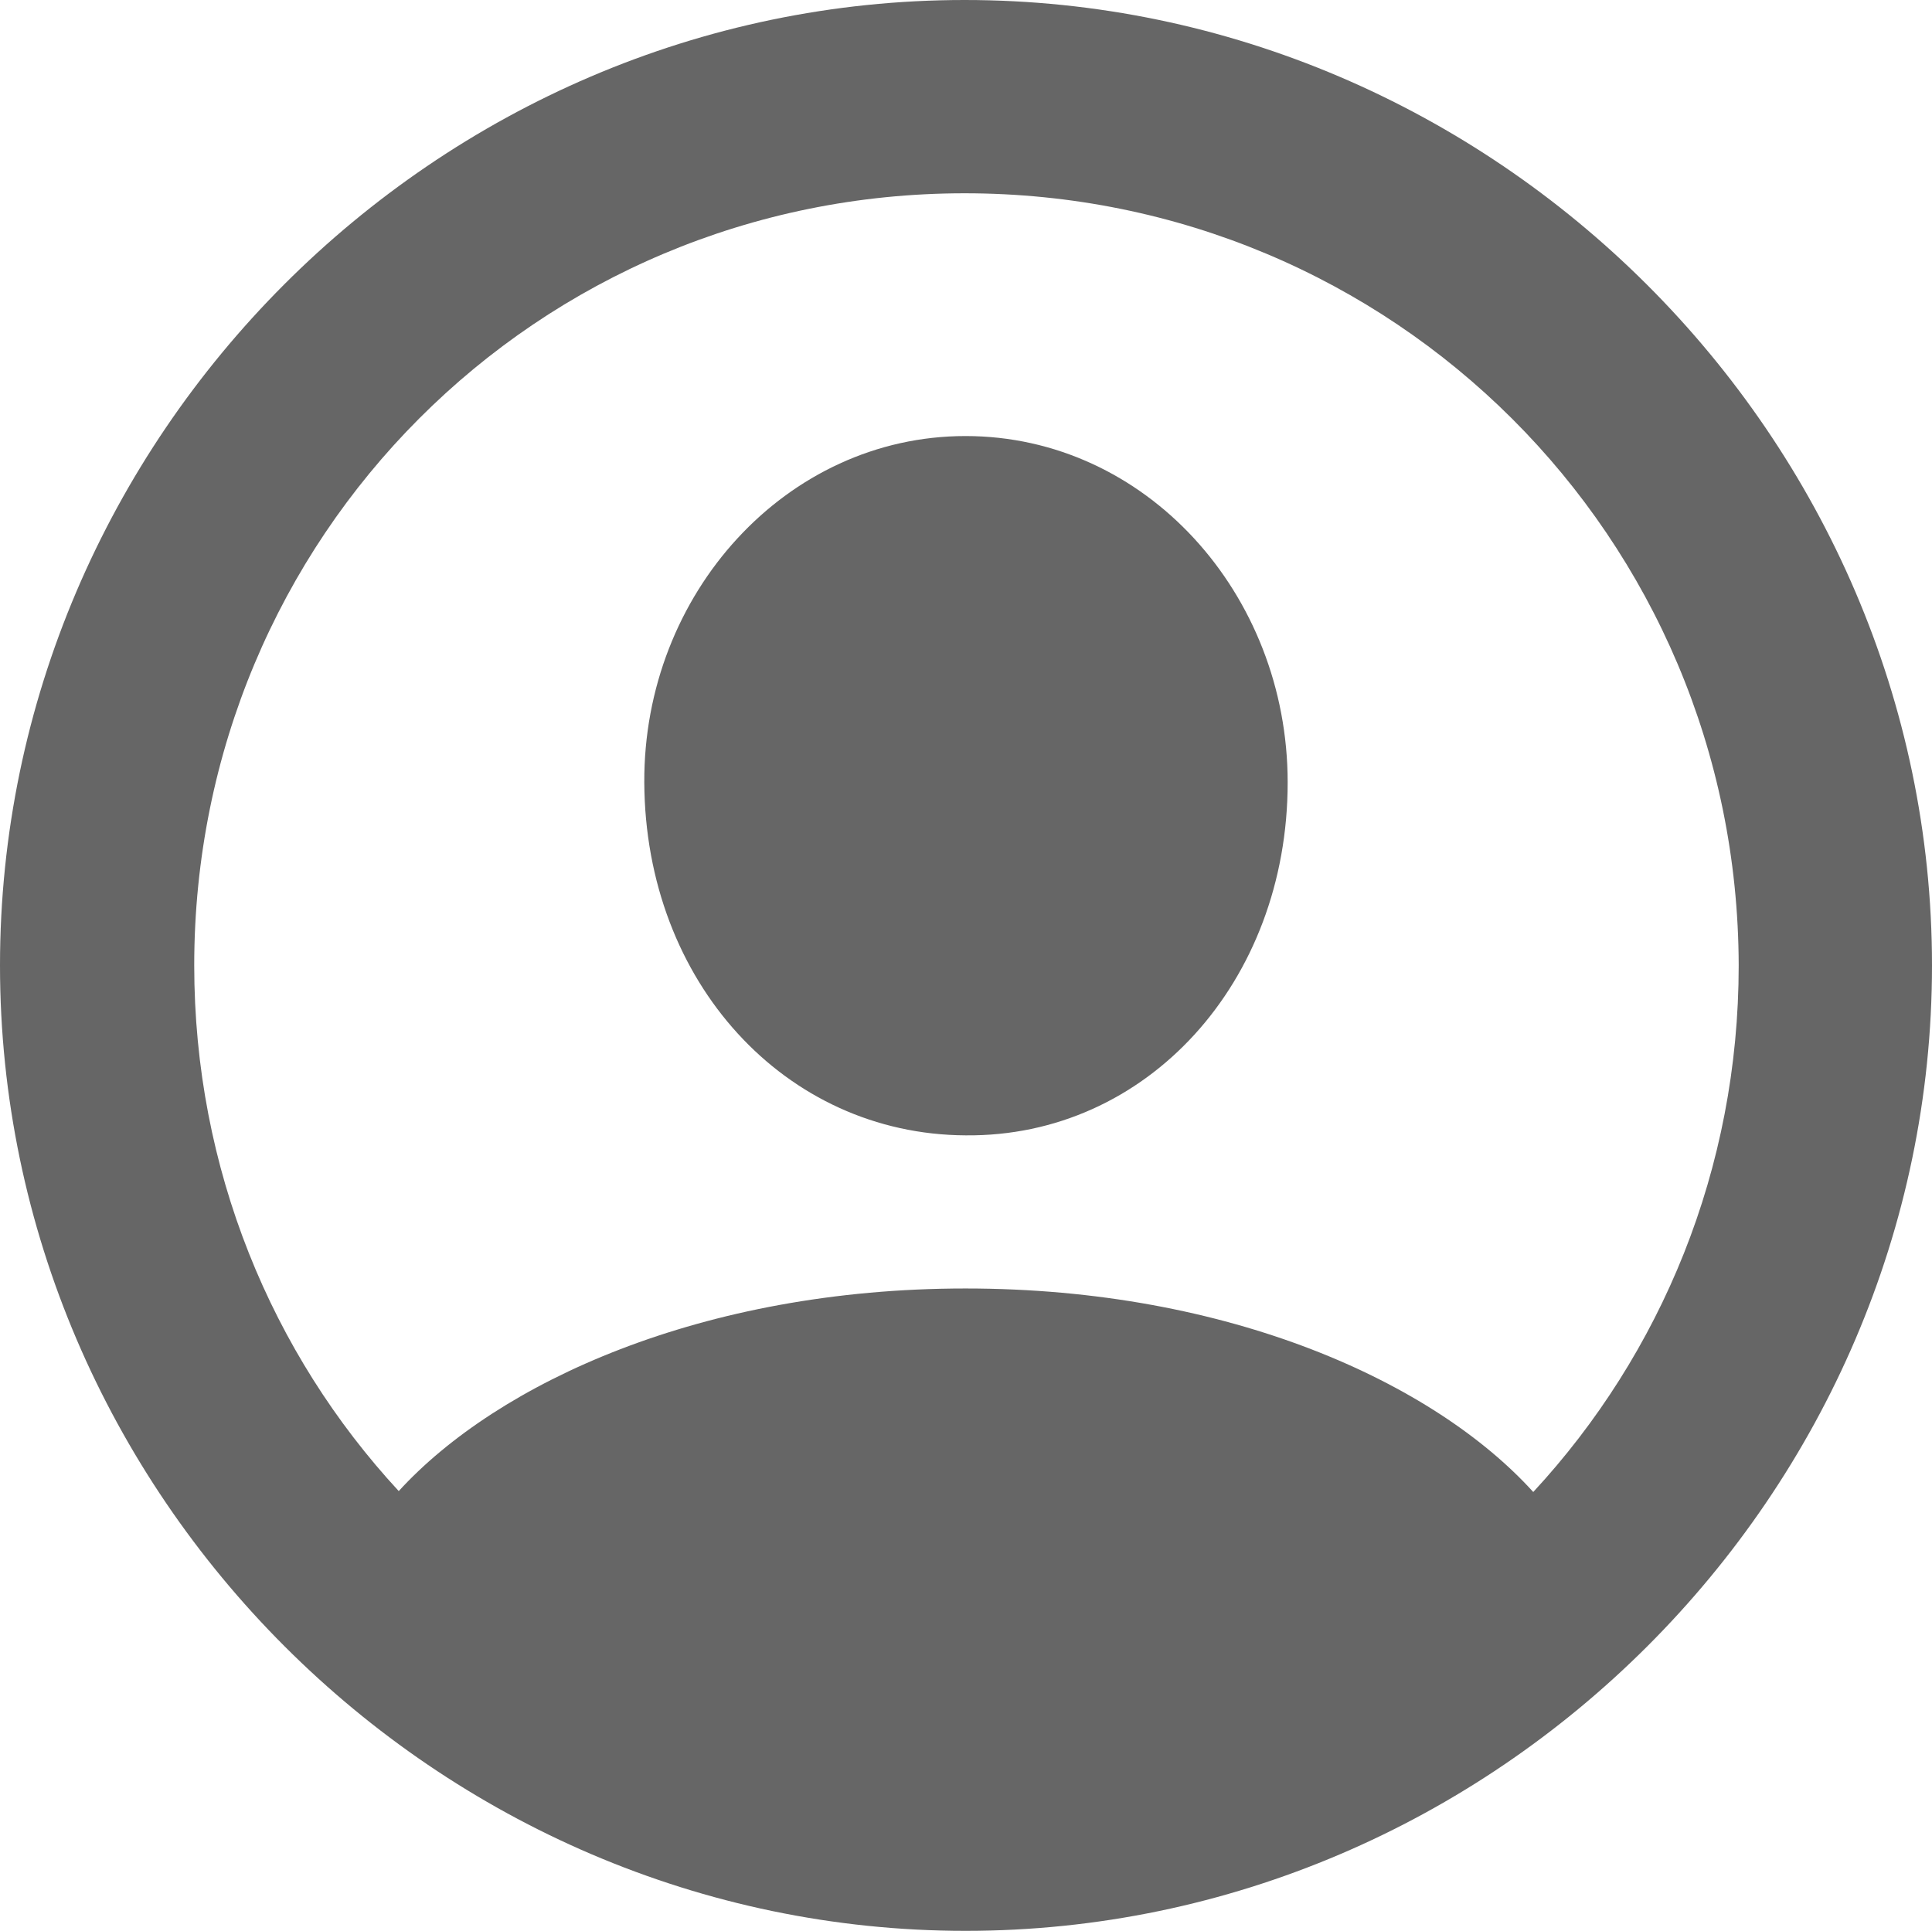
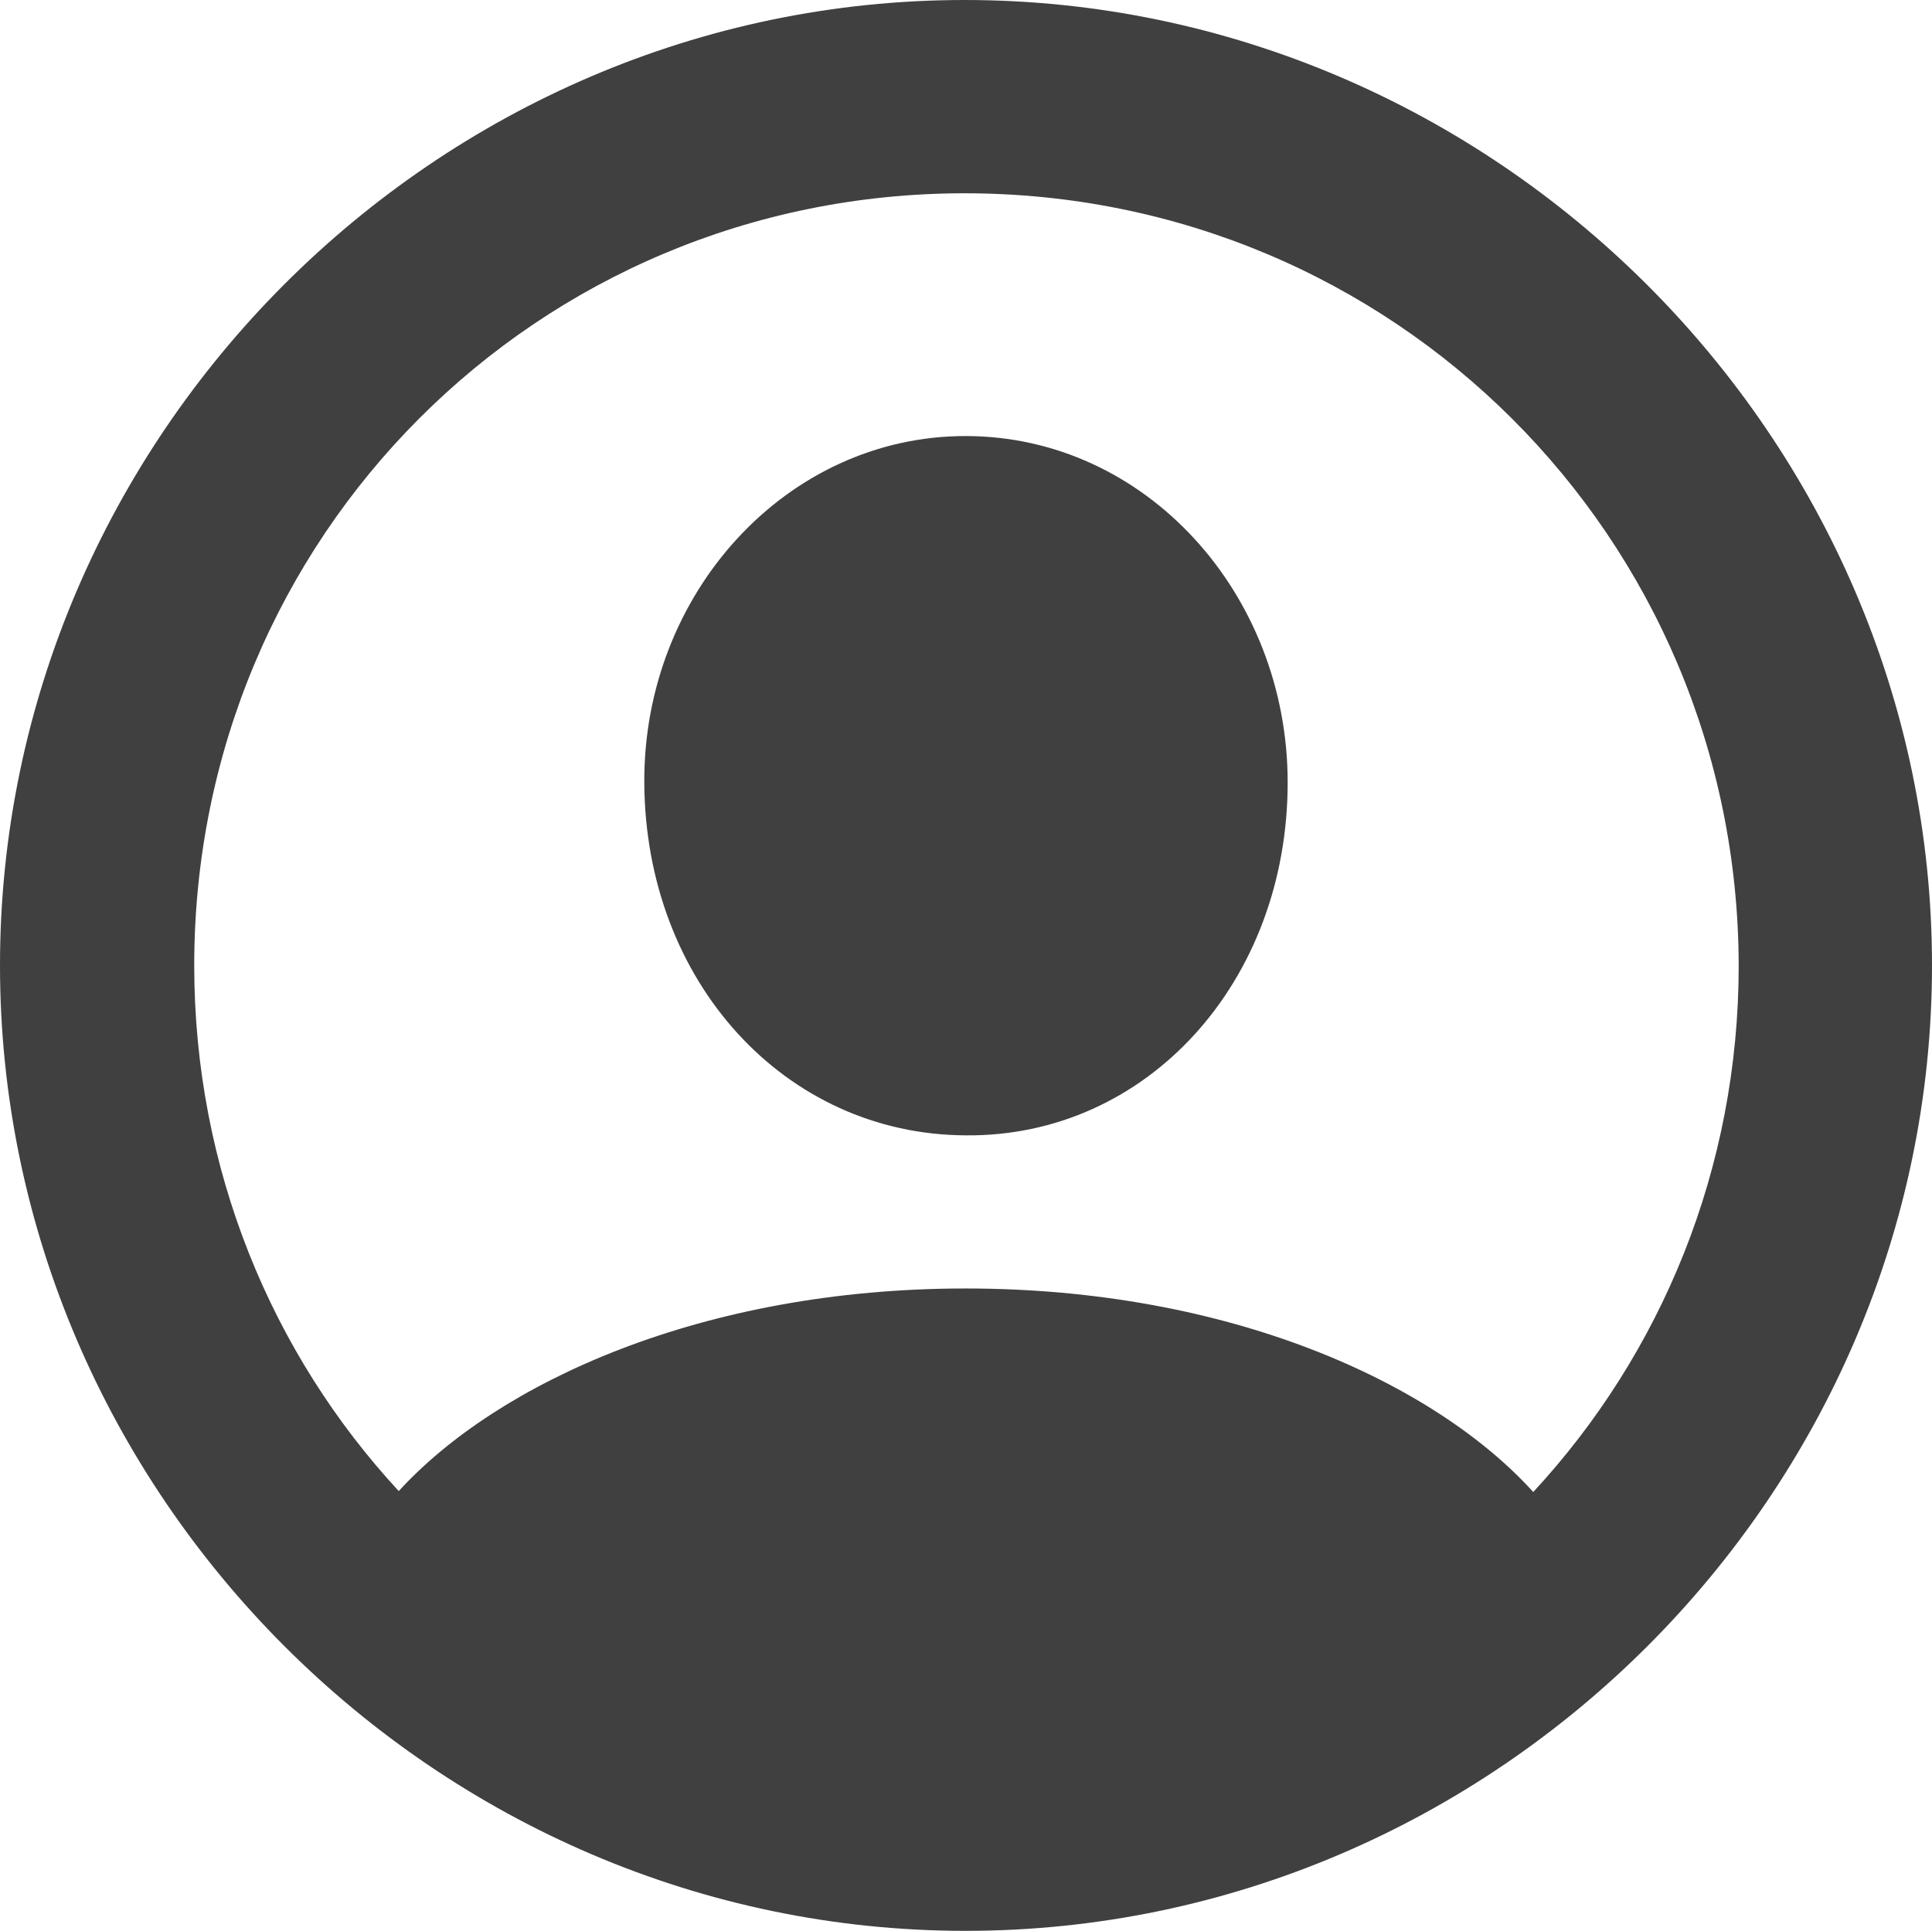
<svg xmlns="http://www.w3.org/2000/svg" xmlns:xlink="http://www.w3.org/1999/xlink" width="46.185" height="46.162" viewBox="299.0 65.878 46.185 46.162" preserveAspectRatio="none">
  <g>
    <defs>
      <path id="s-Path_53-d1224" d="M322.081 112.041 C334.738 112.041 345.185 101.594 345.185 88.959 C345.185 76.325 334.715 65.878 322.059 65.878 C309.424 65.878 299.0 76.325 299.0 88.959 C299.0 101.594 309.447 112.041 322.081 112.041 Z M322.081 96.683 C315.786 96.683 310.898 98.937 308.532 101.527 C305.496 98.245 303.643 93.826 303.643 88.959 C303.643 78.714 311.835 70.499 322.059 70.499 C332.305 70.499 340.542 78.714 340.564 88.959 C340.564 93.826 338.711 98.245 335.653 101.549 C333.287 98.937 328.398 96.683 322.081 96.683 Z M322.081 93.022 C326.412 93.067 329.782 89.361 329.782 84.584 C329.782 80.075 326.389 76.303 322.081 76.303 C317.795 76.303 314.38 80.075 314.402 84.584 C314.425 89.361 317.773 93 322.081 93.022 Z " />
    </defs>
    <g style="mix-blend-mode:normal">
-       <use xlink:href="#s-Path_53-d1224" fill="#666666" fill-opacity="1.0" />
+       <use xlink:href="#s-Path_53-d1224" fill="#404040" fill-opacity="1.0" />
    </g>
  </g>
</svg>
